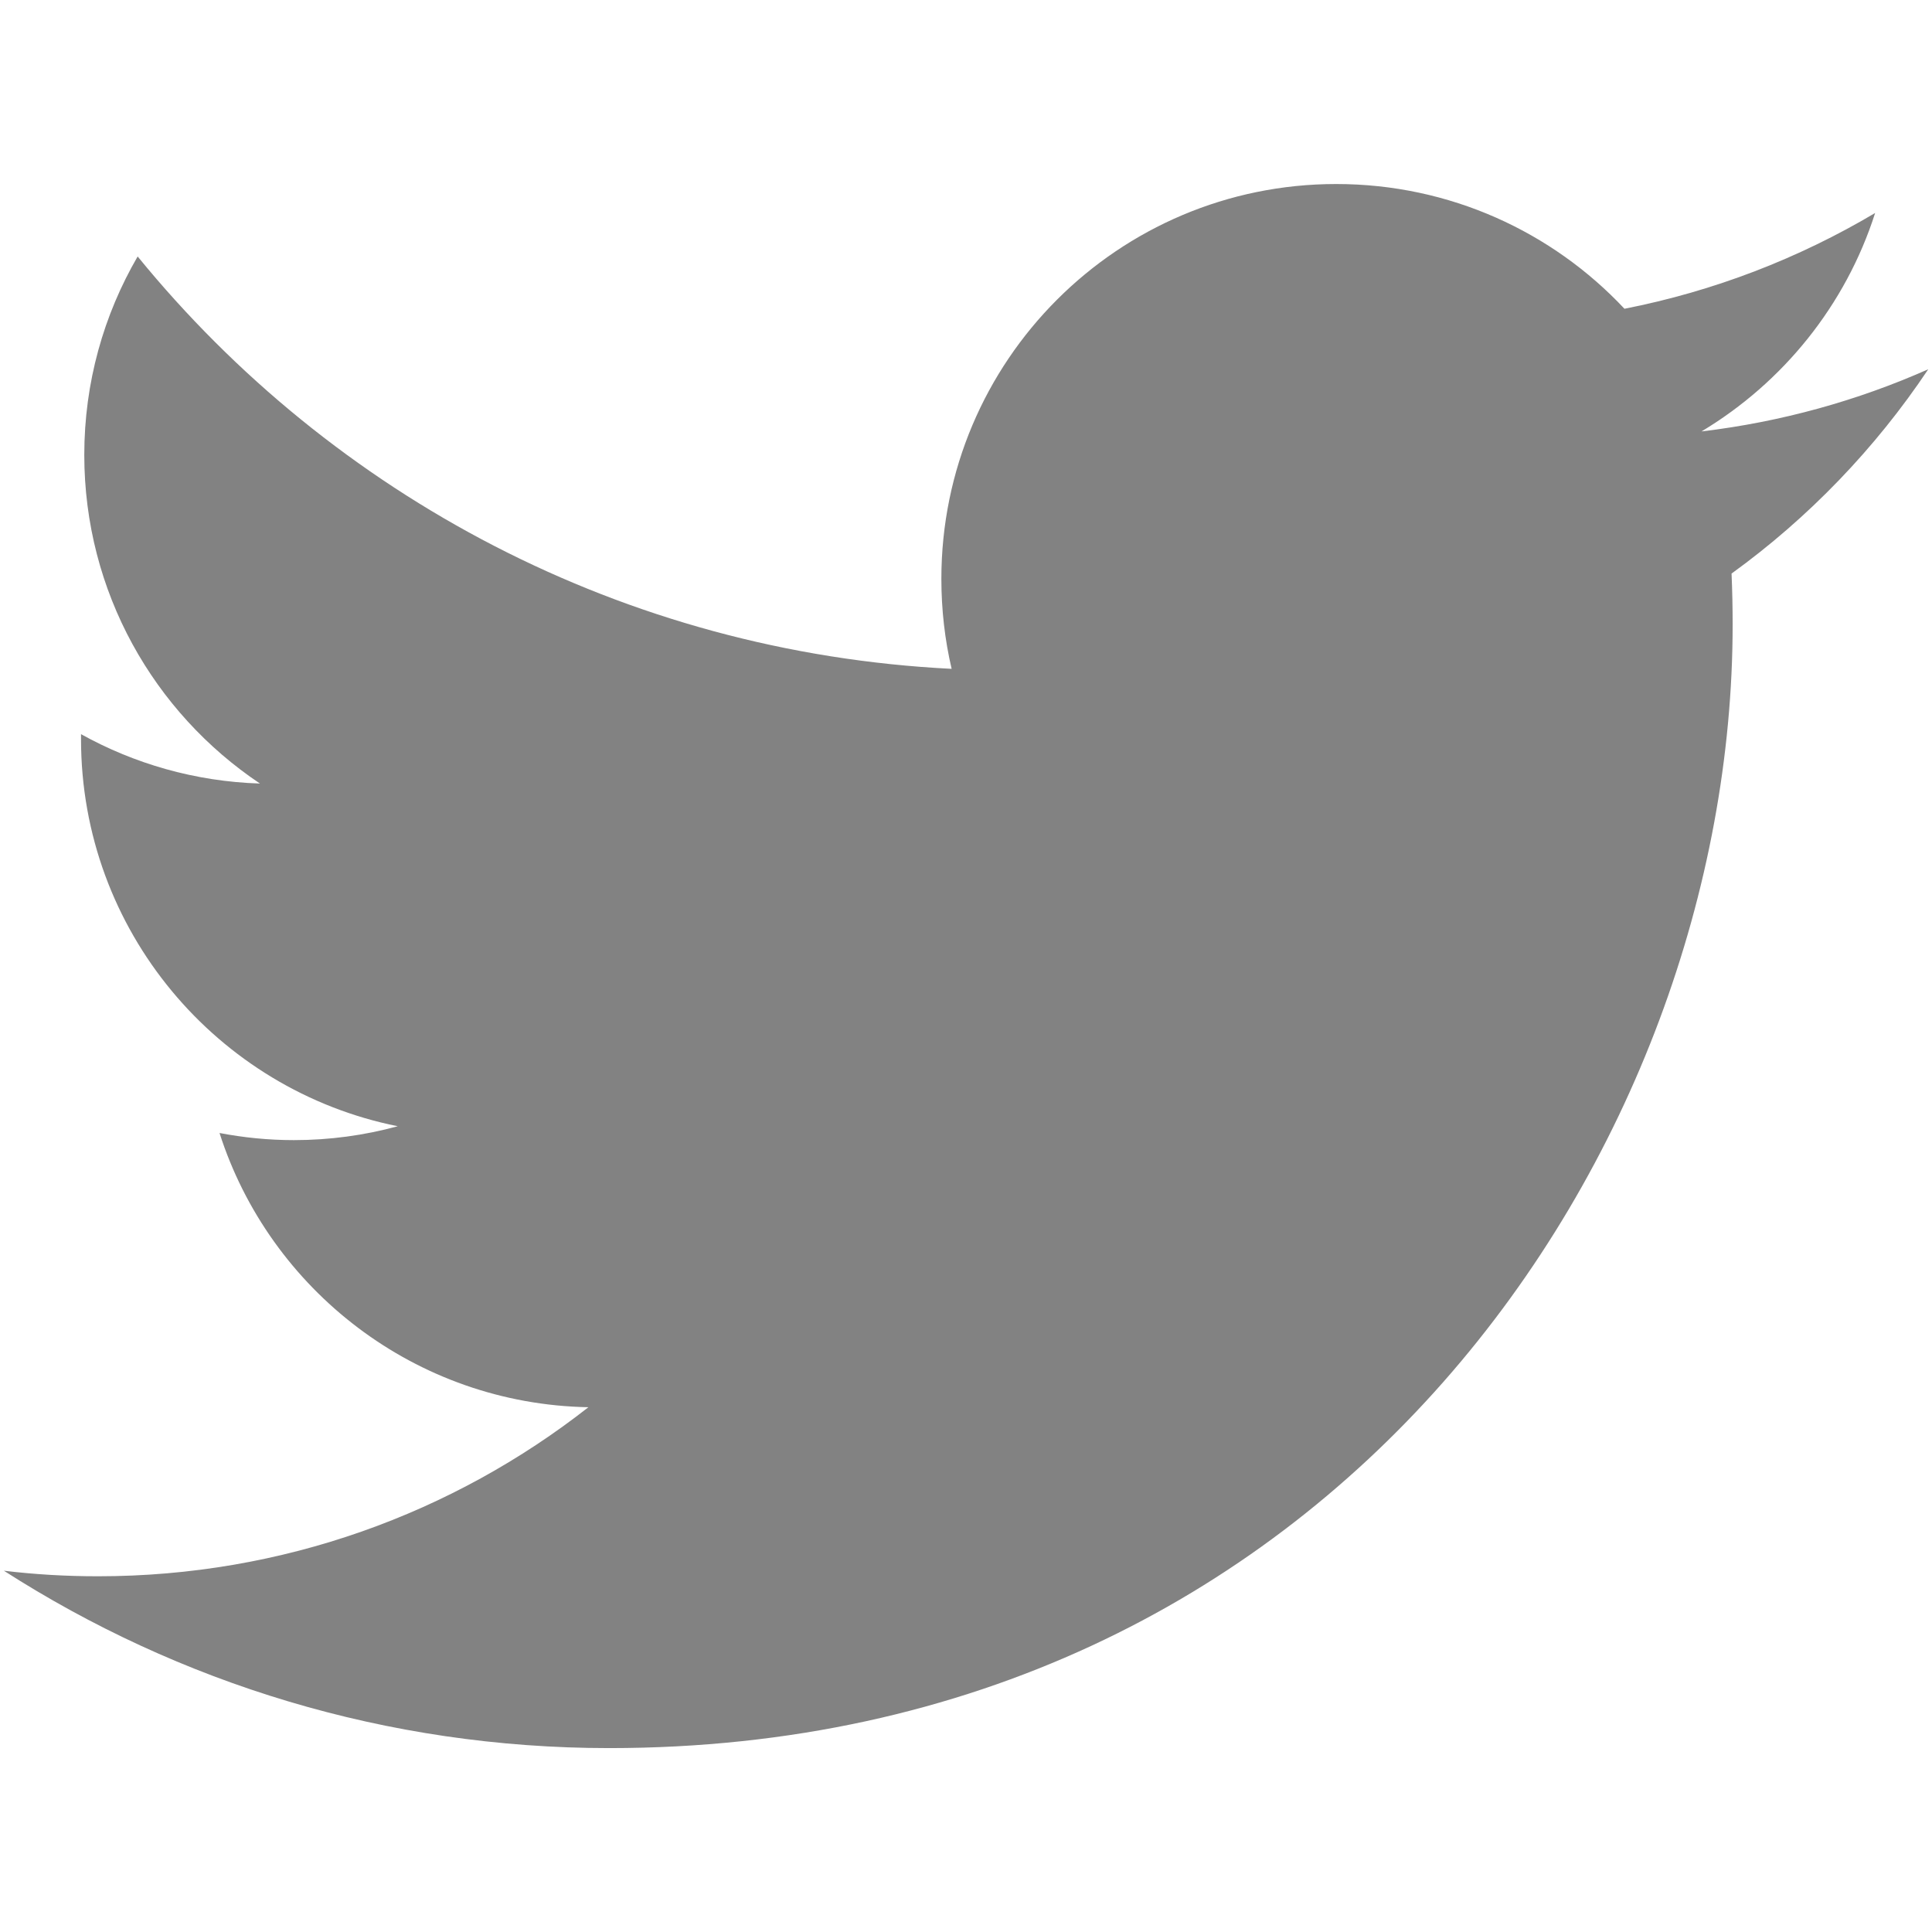
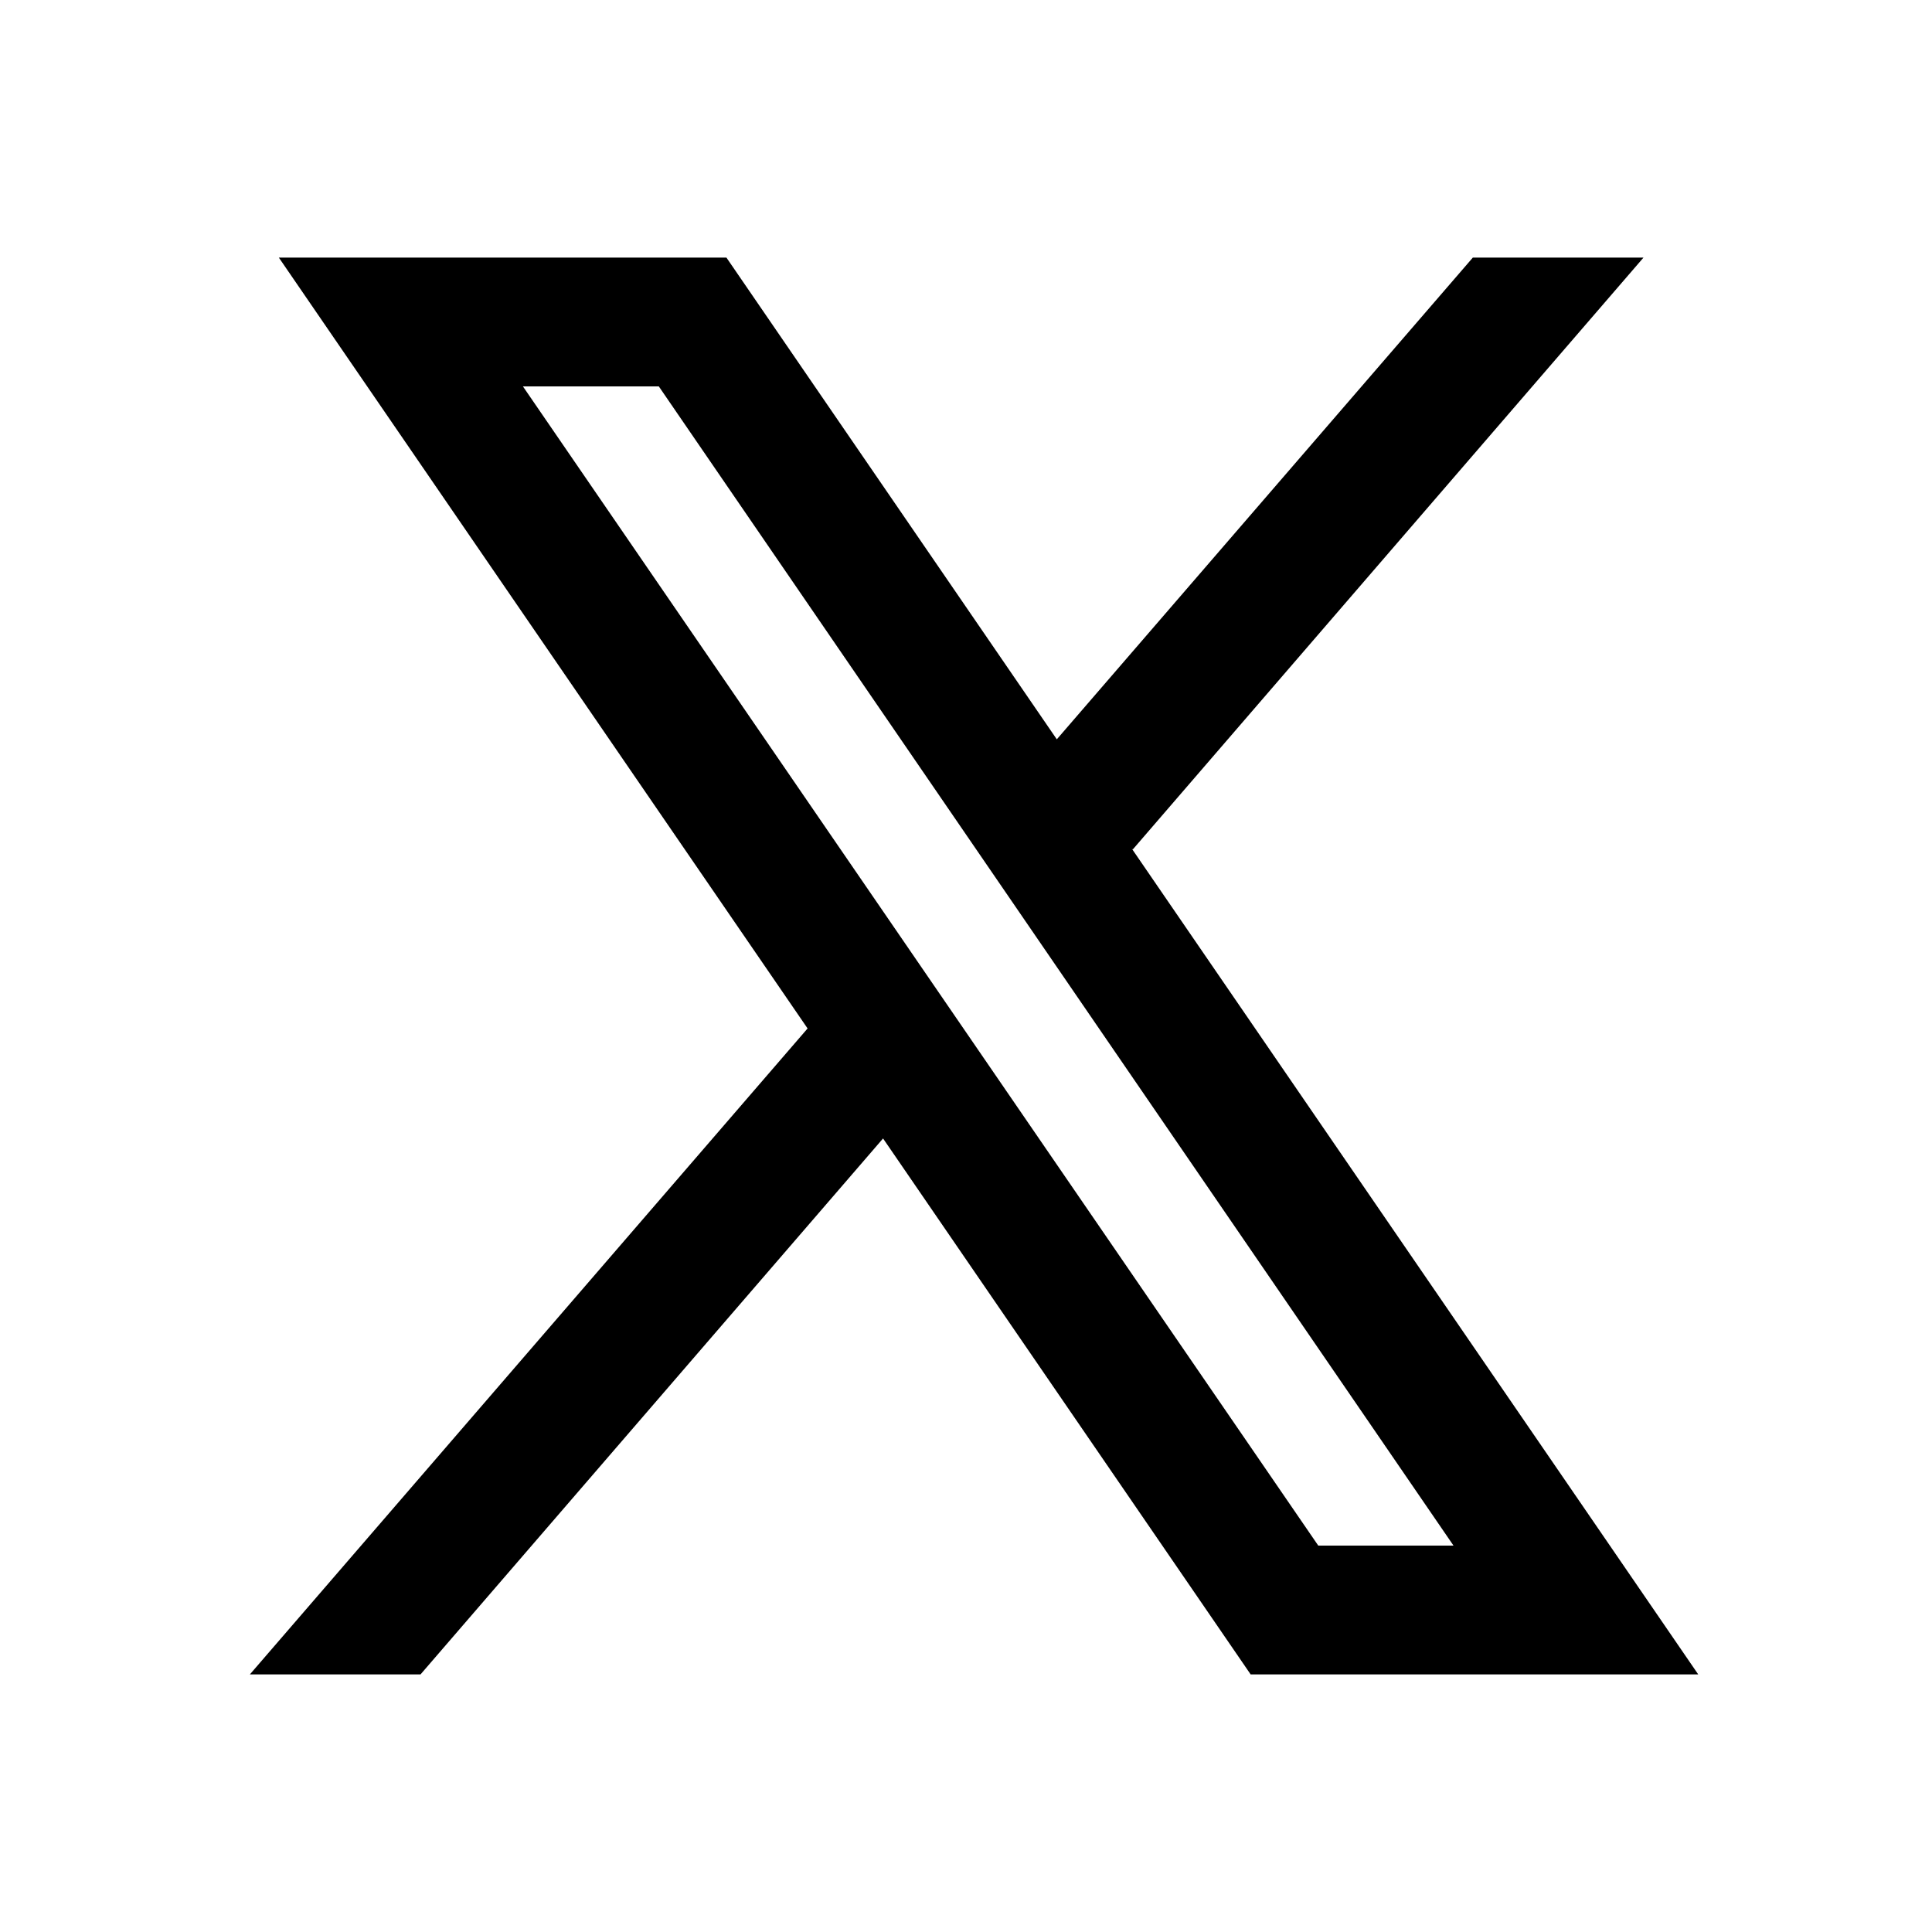
- <svg viewBox="0 0 16 16" width="16px" height="16px">
-   <path fill="#828282" d="M15.969,3.058c-0.586,0.26-1.217,0.436-1.878,0.515c0.675-0.405,1.194-1.045,1.438-1.809c-0.632,0.375-1.332,0.647-2.076,0.793c-0.596-0.636-1.446-1.033-2.387-1.033c-1.806,0-3.27,1.464-3.27,3.27 c0,0.256,0.029,0.506,0.085,0.745C5.163,5.404,2.753,4.102,1.14,2.124C0.859,2.607,0.698,3.168,0.698,3.767 c0,1.134,0.577,2.135,1.455,2.722C1.616,6.472,1.112,6.325,0.671,6.08c0,0.014,0,0.027,0,0.041c0,1.584,1.127,2.906,2.623,3.206 C3.02,9.402,2.731,9.442,2.433,9.442c-0.211,0-0.416-0.021-0.615-0.059c0.416,1.299,1.624,2.245,3.055,2.271 c-1.119,0.877-2.529,1.4-4.061,1.4c-0.264,0-0.524-0.015-0.78-0.046c1.447,0.928,3.166,1.469,5.013,1.469 c6.015,0,9.304-4.983,9.304-9.304c0-0.142-0.003-0.283-0.009-0.423C14.976,4.29,15.531,3.714,15.969,3.058z" />
+ <svg xmlns="http://www.w3.org/2000/svg" x="0px" y="0px" width="16" height="16" viewBox="0 0 30 30">
+   <path d="M26.37,26l-8.795-12.822l0.015,0.012L25.52,4h-2.65l-6.46,7.48L11.28,4H4.33l8.211,11.971L12.54,15.97L3.88,26h2.65 l7.182-8.322L19.42,26H26.37z M10.23,6l12.34,18h-2.1L8.12,6H10.23z" />
</svg>
